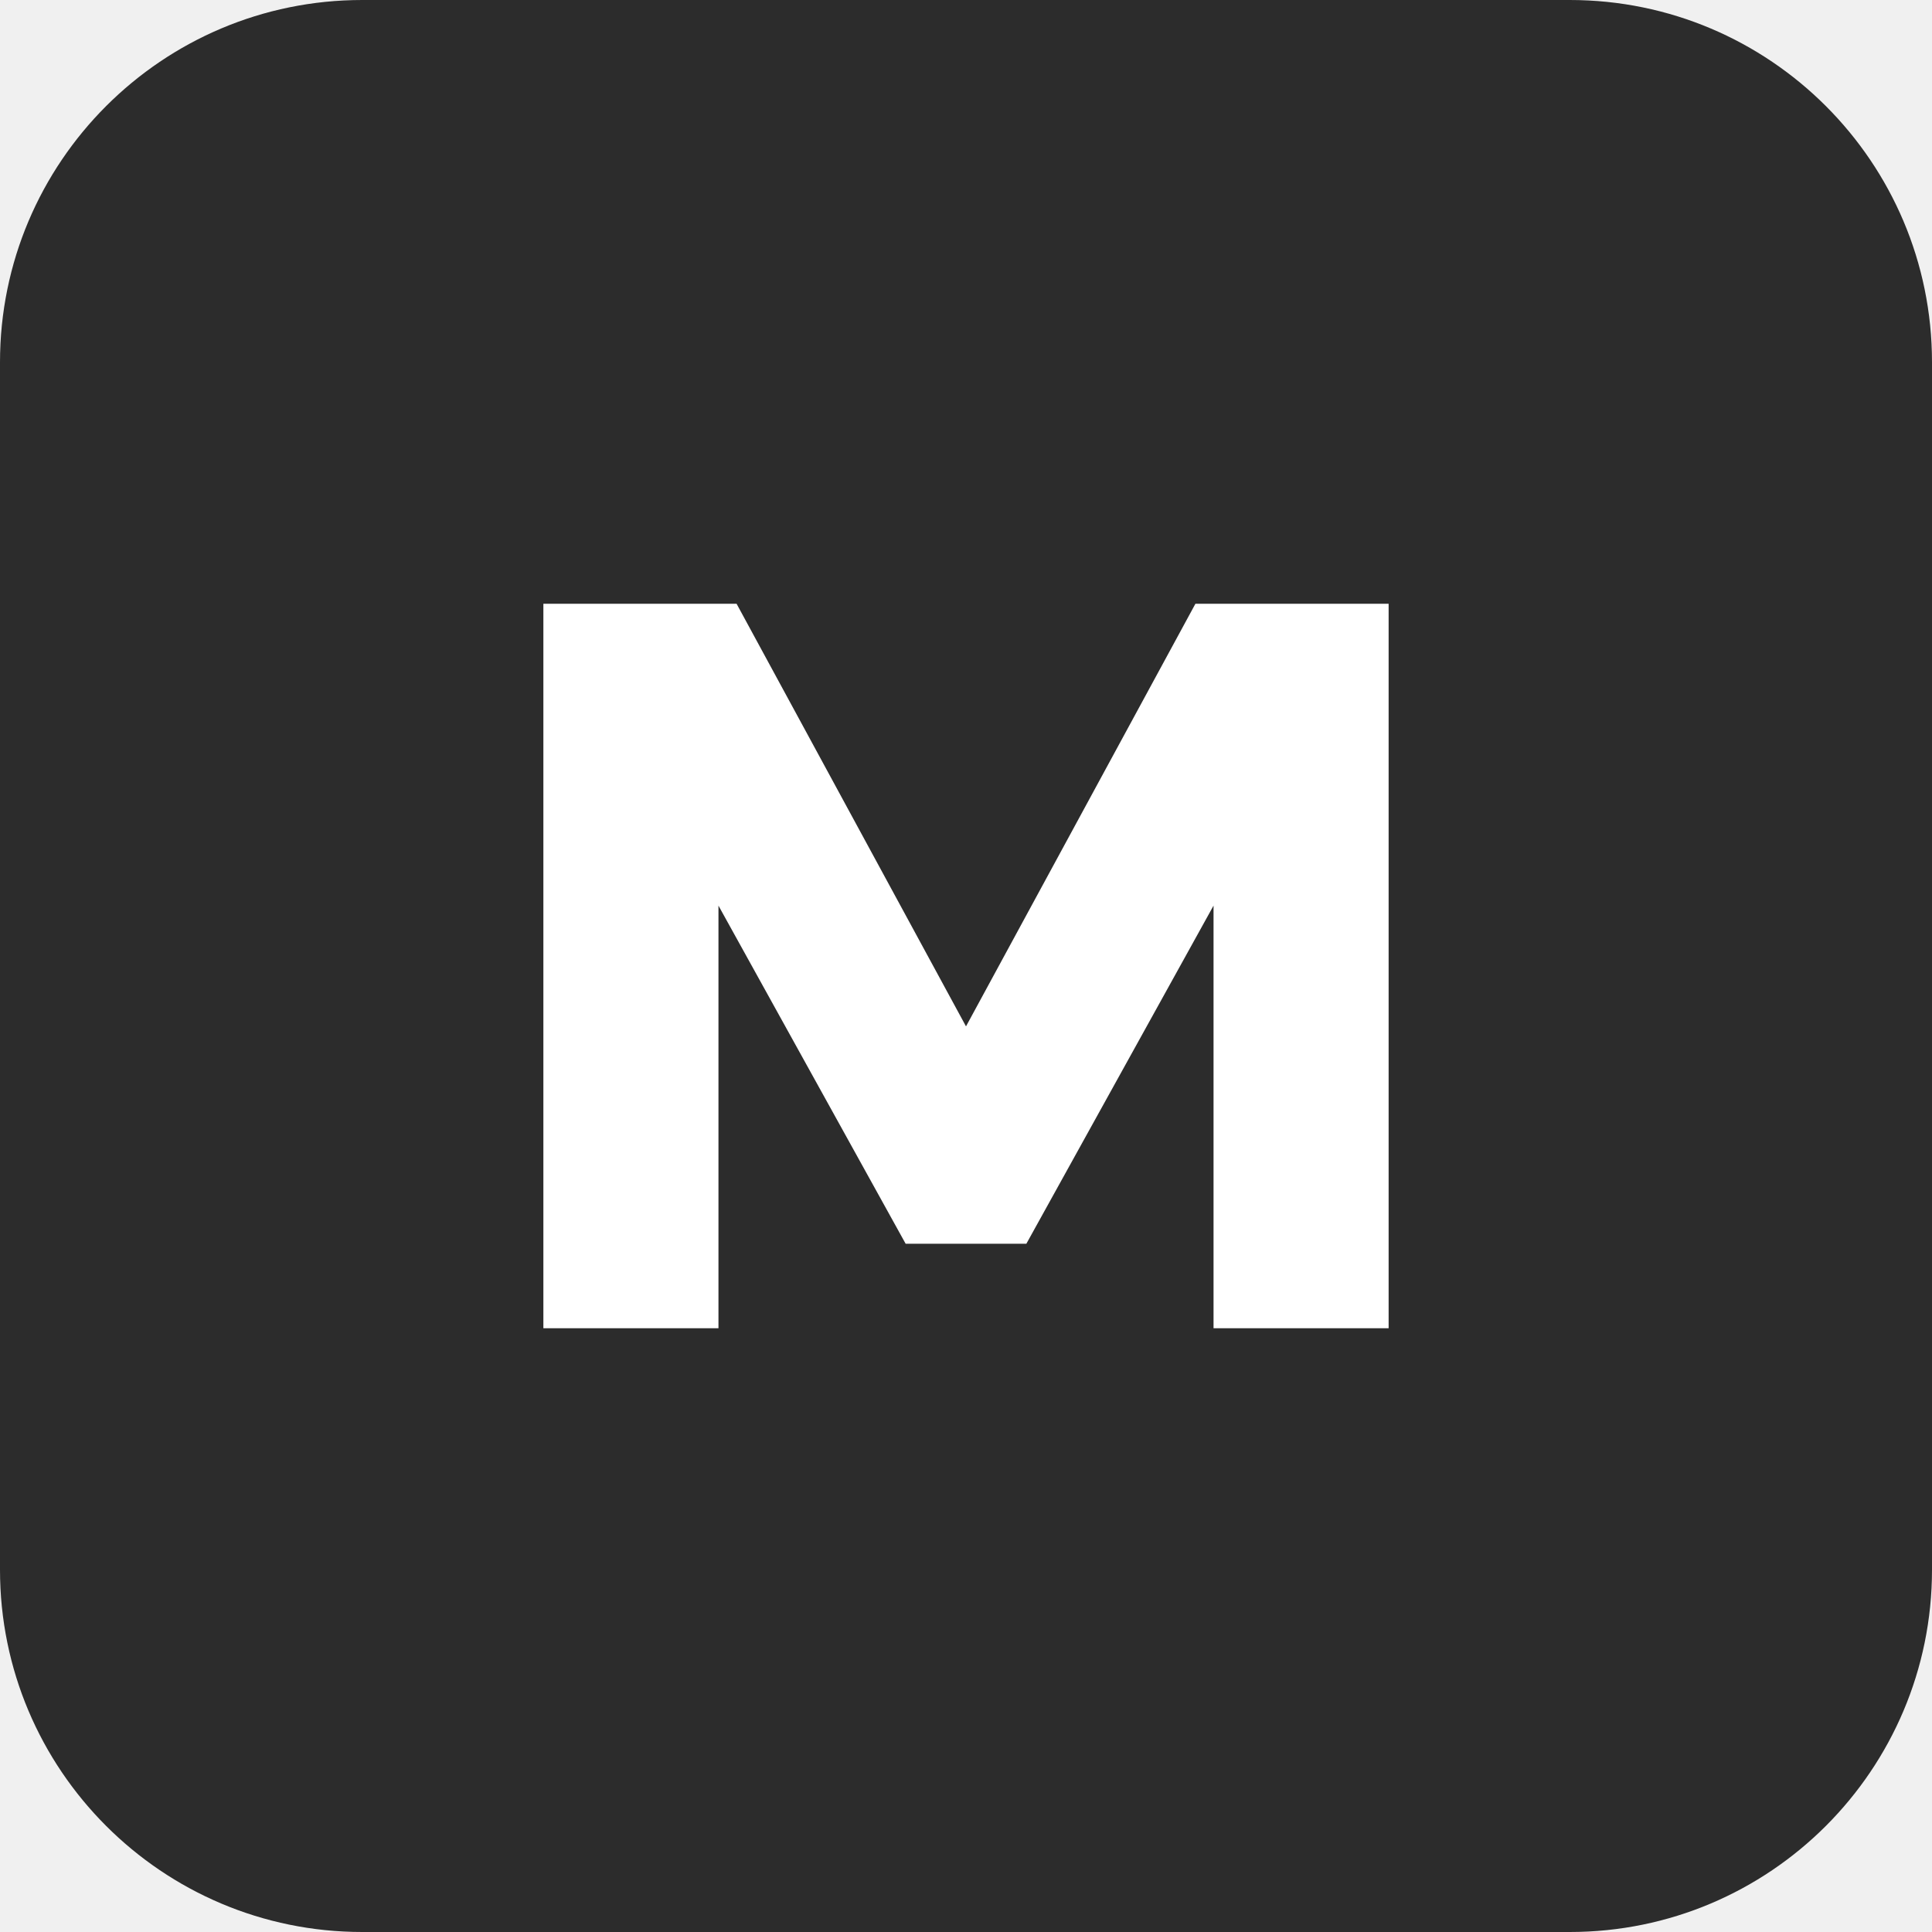
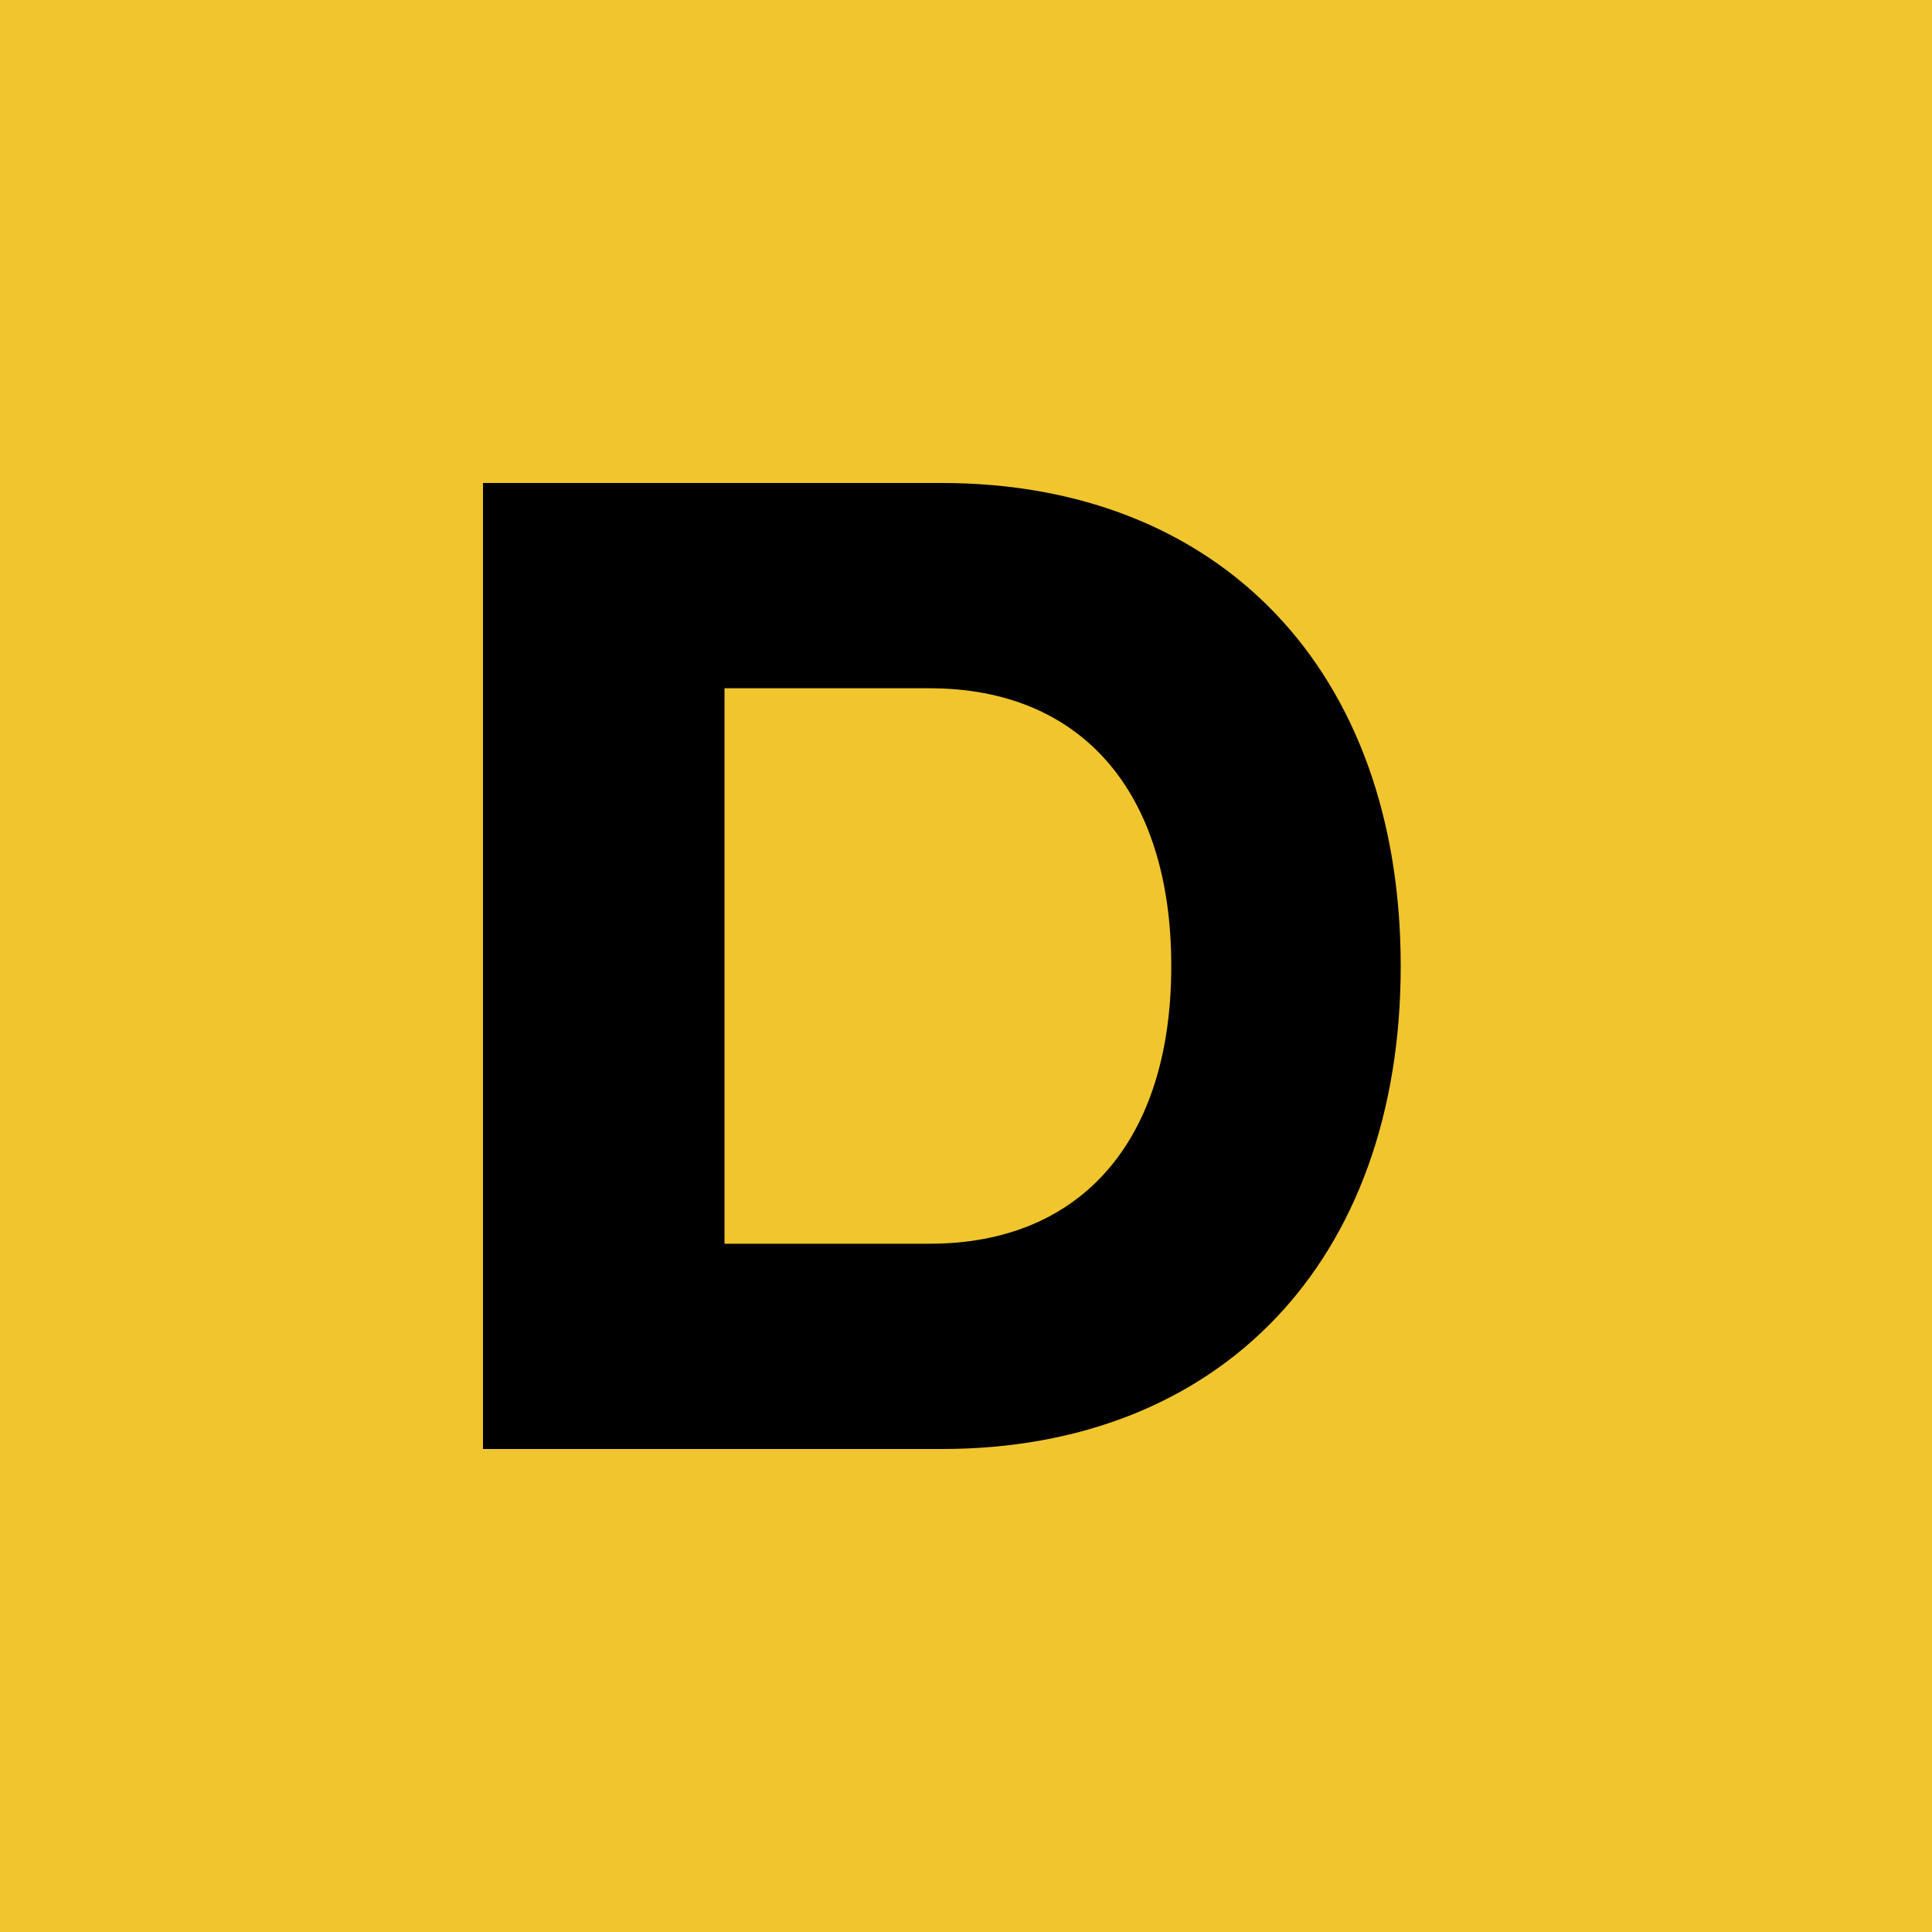
<svg xmlns="http://www.w3.org/2000/svg" viewBox="0 0 32 32">
-   <rect width="32" height="32" rx="6" fill="#2C2C2C" />
-   <path d="M9 22V10h3.2l3.8 7 3.8-7H23v12h-2.9v-7l-3.1 5.6h-2L11.9 15v7z" fill="#fff" />
+   <rect width="32" height="32" fill="#f0c52e" />
+   <path d="M8 8h7.6c4.6 0 7.6 3.1 7.6 8s-3 8-7.6 8H8zm4 3.4v9.2h3.4c2.5 0 4-1.7 4-4.6s-1.5-4.6-4-4.6z" fill="#000" />
</svg>
